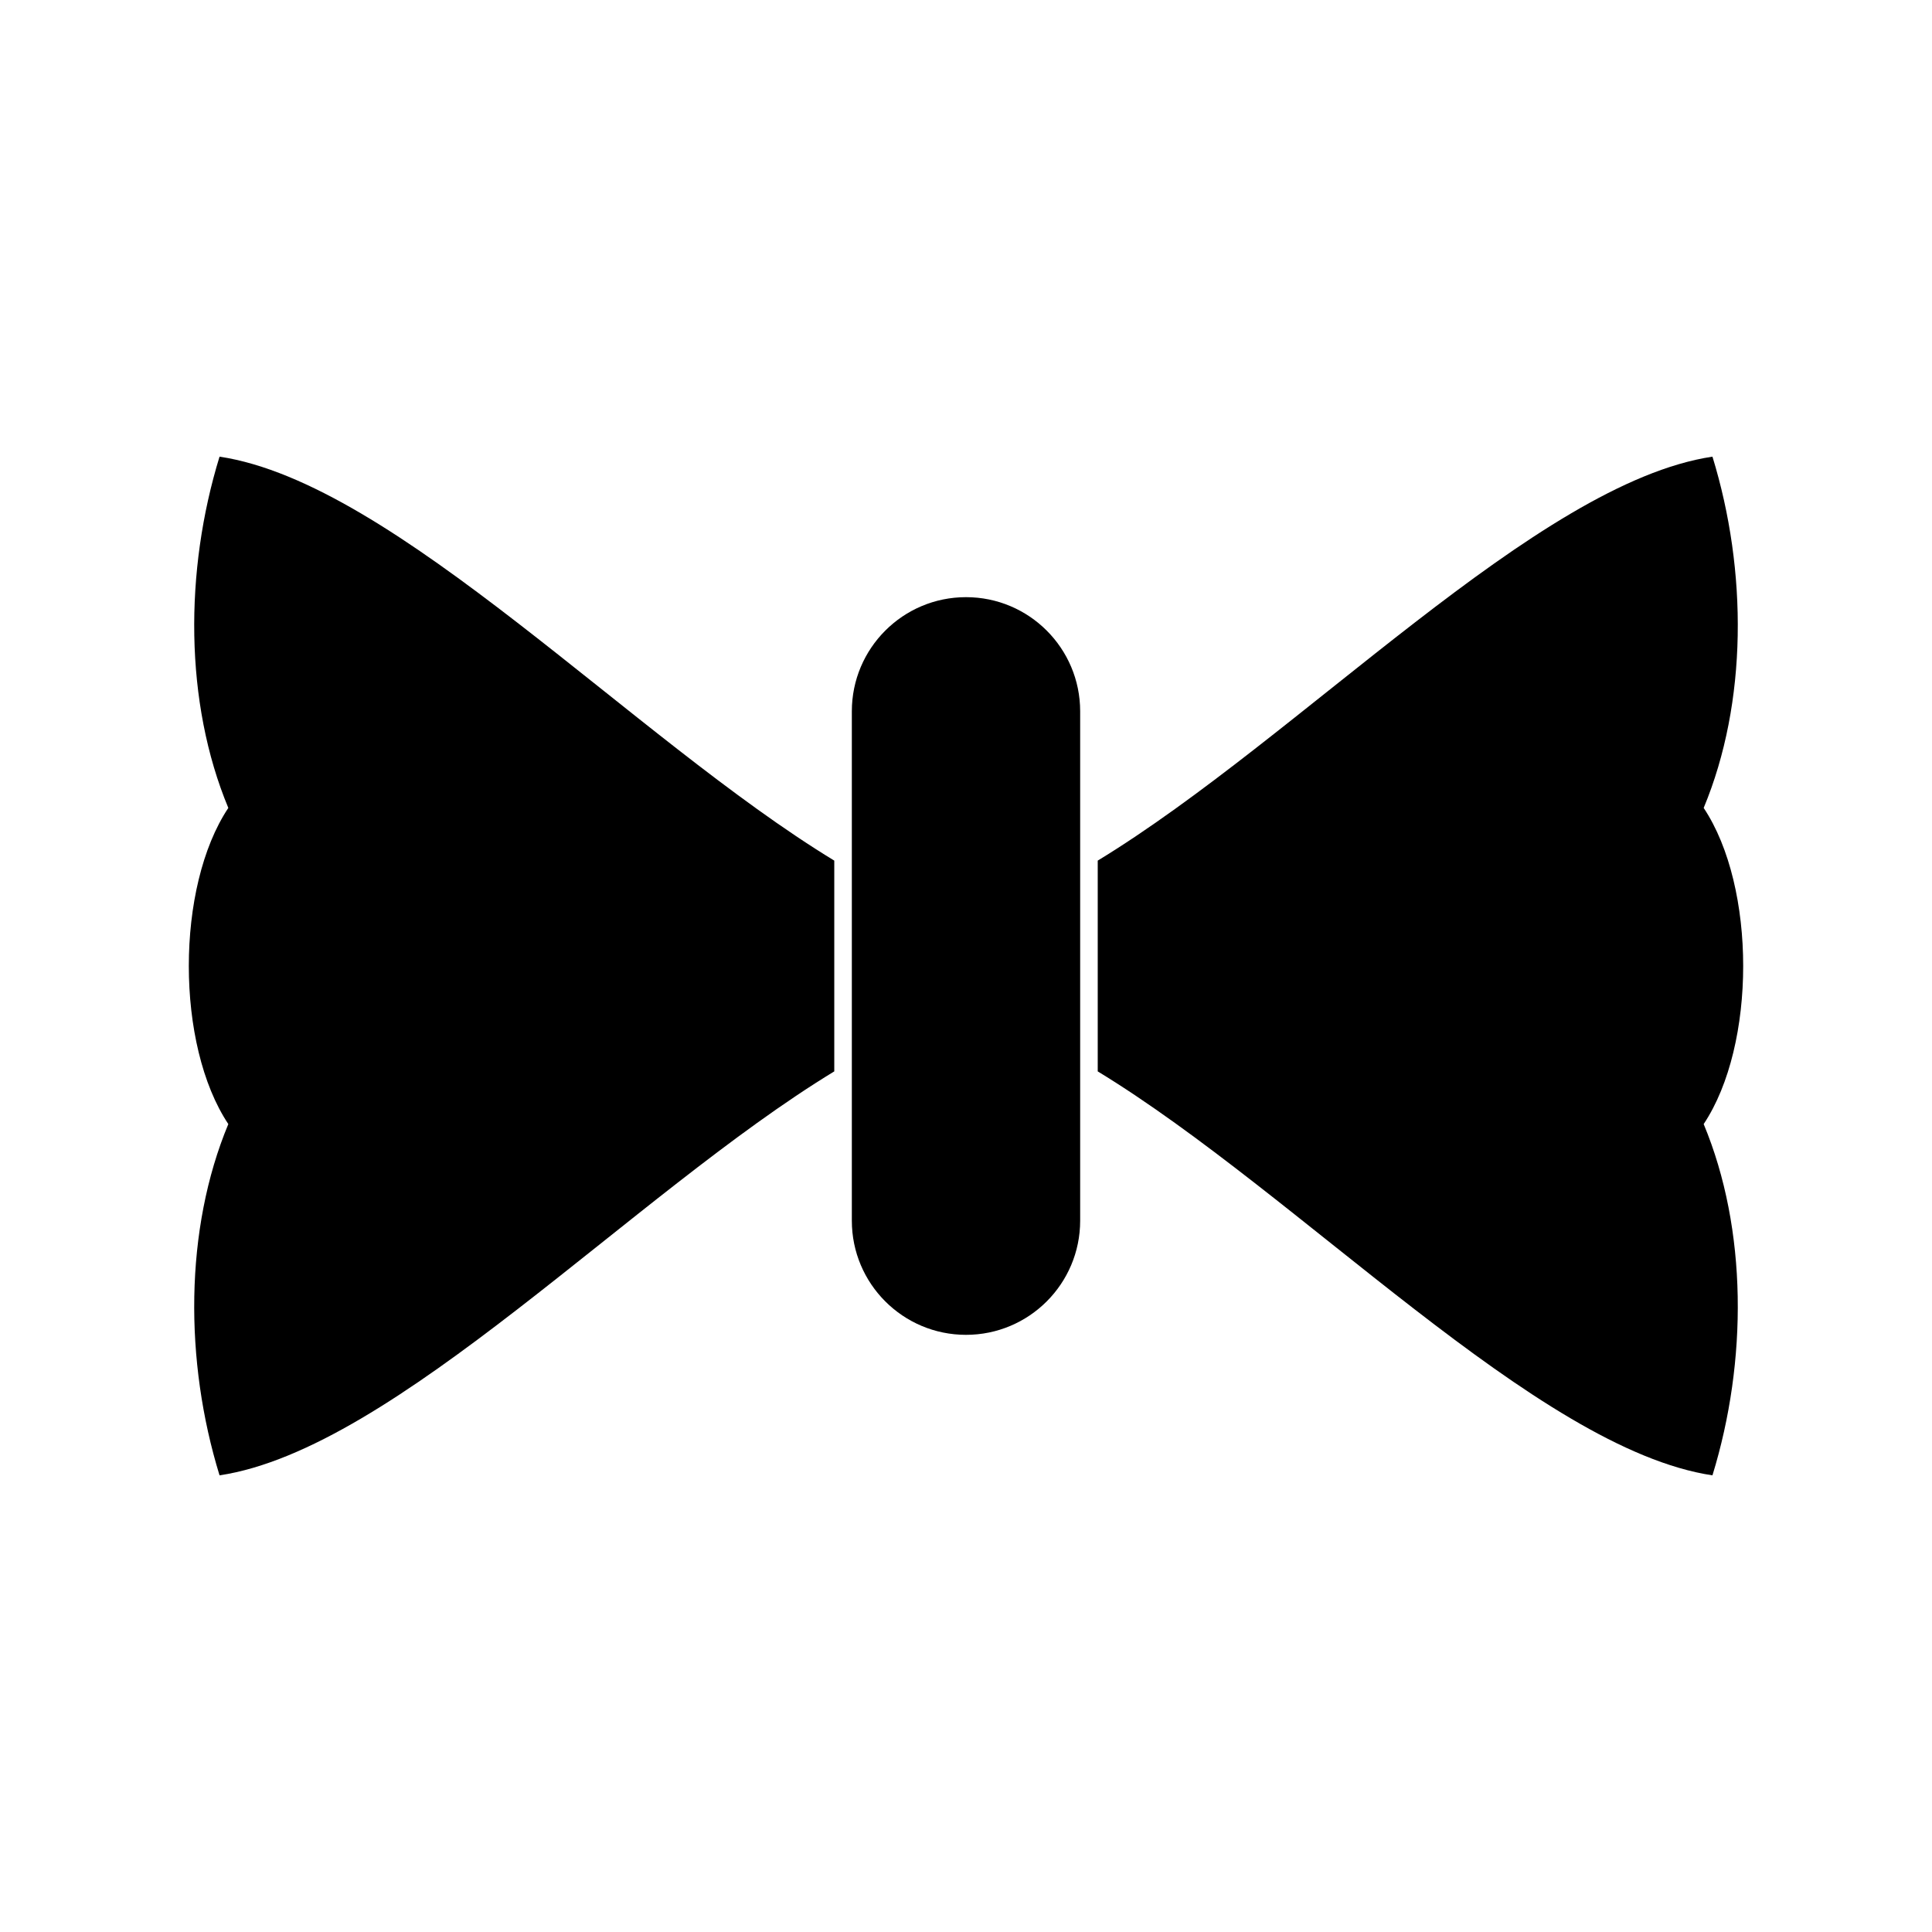
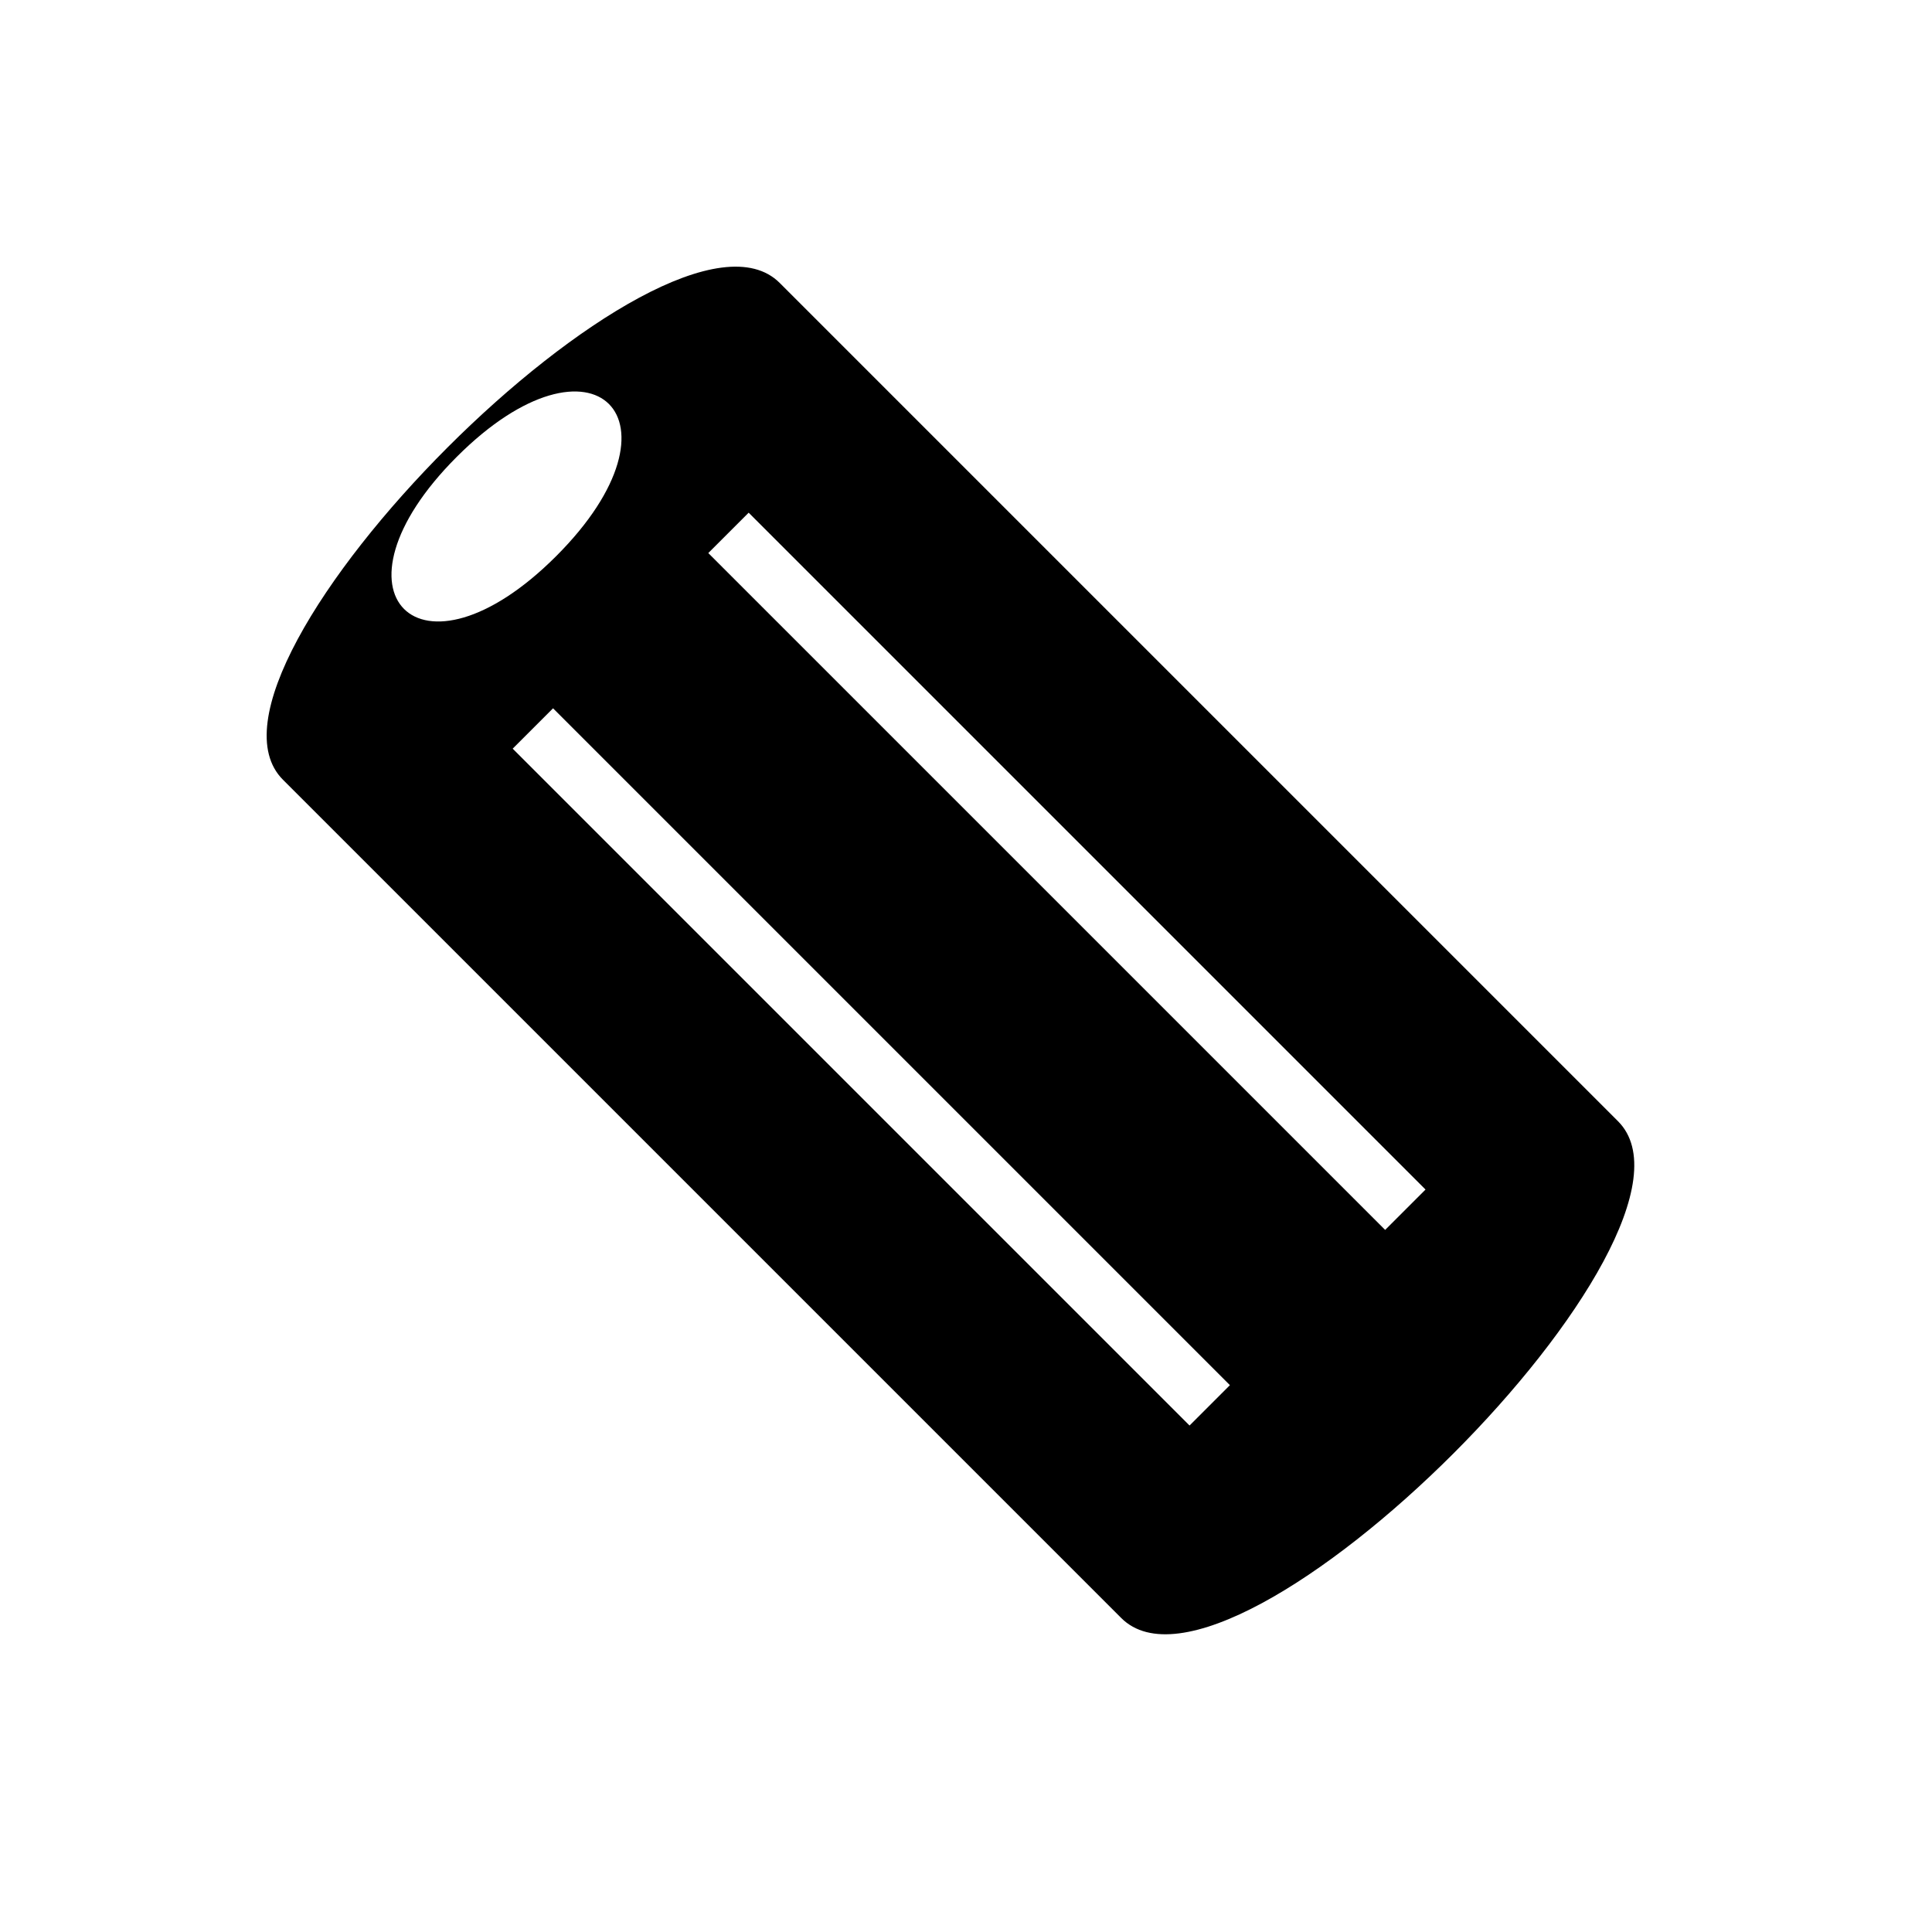
<svg xmlns="http://www.w3.org/2000/svg" viewBox="0 0 22 22" width="22" height="22">
-   <g fill="currentColor">
-     <path d="M 9.5 9.8 C 7.2 8.4 4.5 5.5 2.5 5.2 C 2.1 6.5 2.1 8.0 2.6 9.2 C 2.0 10.1 2.0 11.9 2.6 12.8 C 2.1 14.0 2.1 15.5 2.5 16.8 C 4.5 16.5 7.2 13.6 9.5 12.2 Z" />
-     <path d="M 12.5 9.8 C 14.8 8.4 17.5 5.5 19.5 5.2 C 19.9 6.5 19.9 8.0 19.4 9.2 C 20.0 10.1 20.0 11.9 19.4 12.8 C 19.9 14.0 19.9 15.5 19.5 16.8 C 17.5 16.5 14.8 13.6 12.5 12.2 Z" />
-     <rect x="9.7" y="6.8" width="2.6" height="8.4" rx="1.3" />
+   <g transform="rotate(-45 11 11)" fill="currentColor">
+     <path fill-rule="evenodd" d="       M 7.0 4.0       C 7.0 2.2, 15.0 2.2, 15.0 4.0       L 15.0 17.5       C 15.0 19.3, 7.0 19.3, 7.0 17.5       Z              M 11.0 2.8       C 13.2 2.8, 13.2 4.4, 11.0 4.4       C 8.8 4.4, 8.8 2.8, 11.0 2.8       Z              M 9.1 5.6 H 9.75 V 16.5 H 9.1 Z       M 12.25 5.6 H 12.9 V 16.5 H 12.25 Z     " />
  </g>
</svg>
